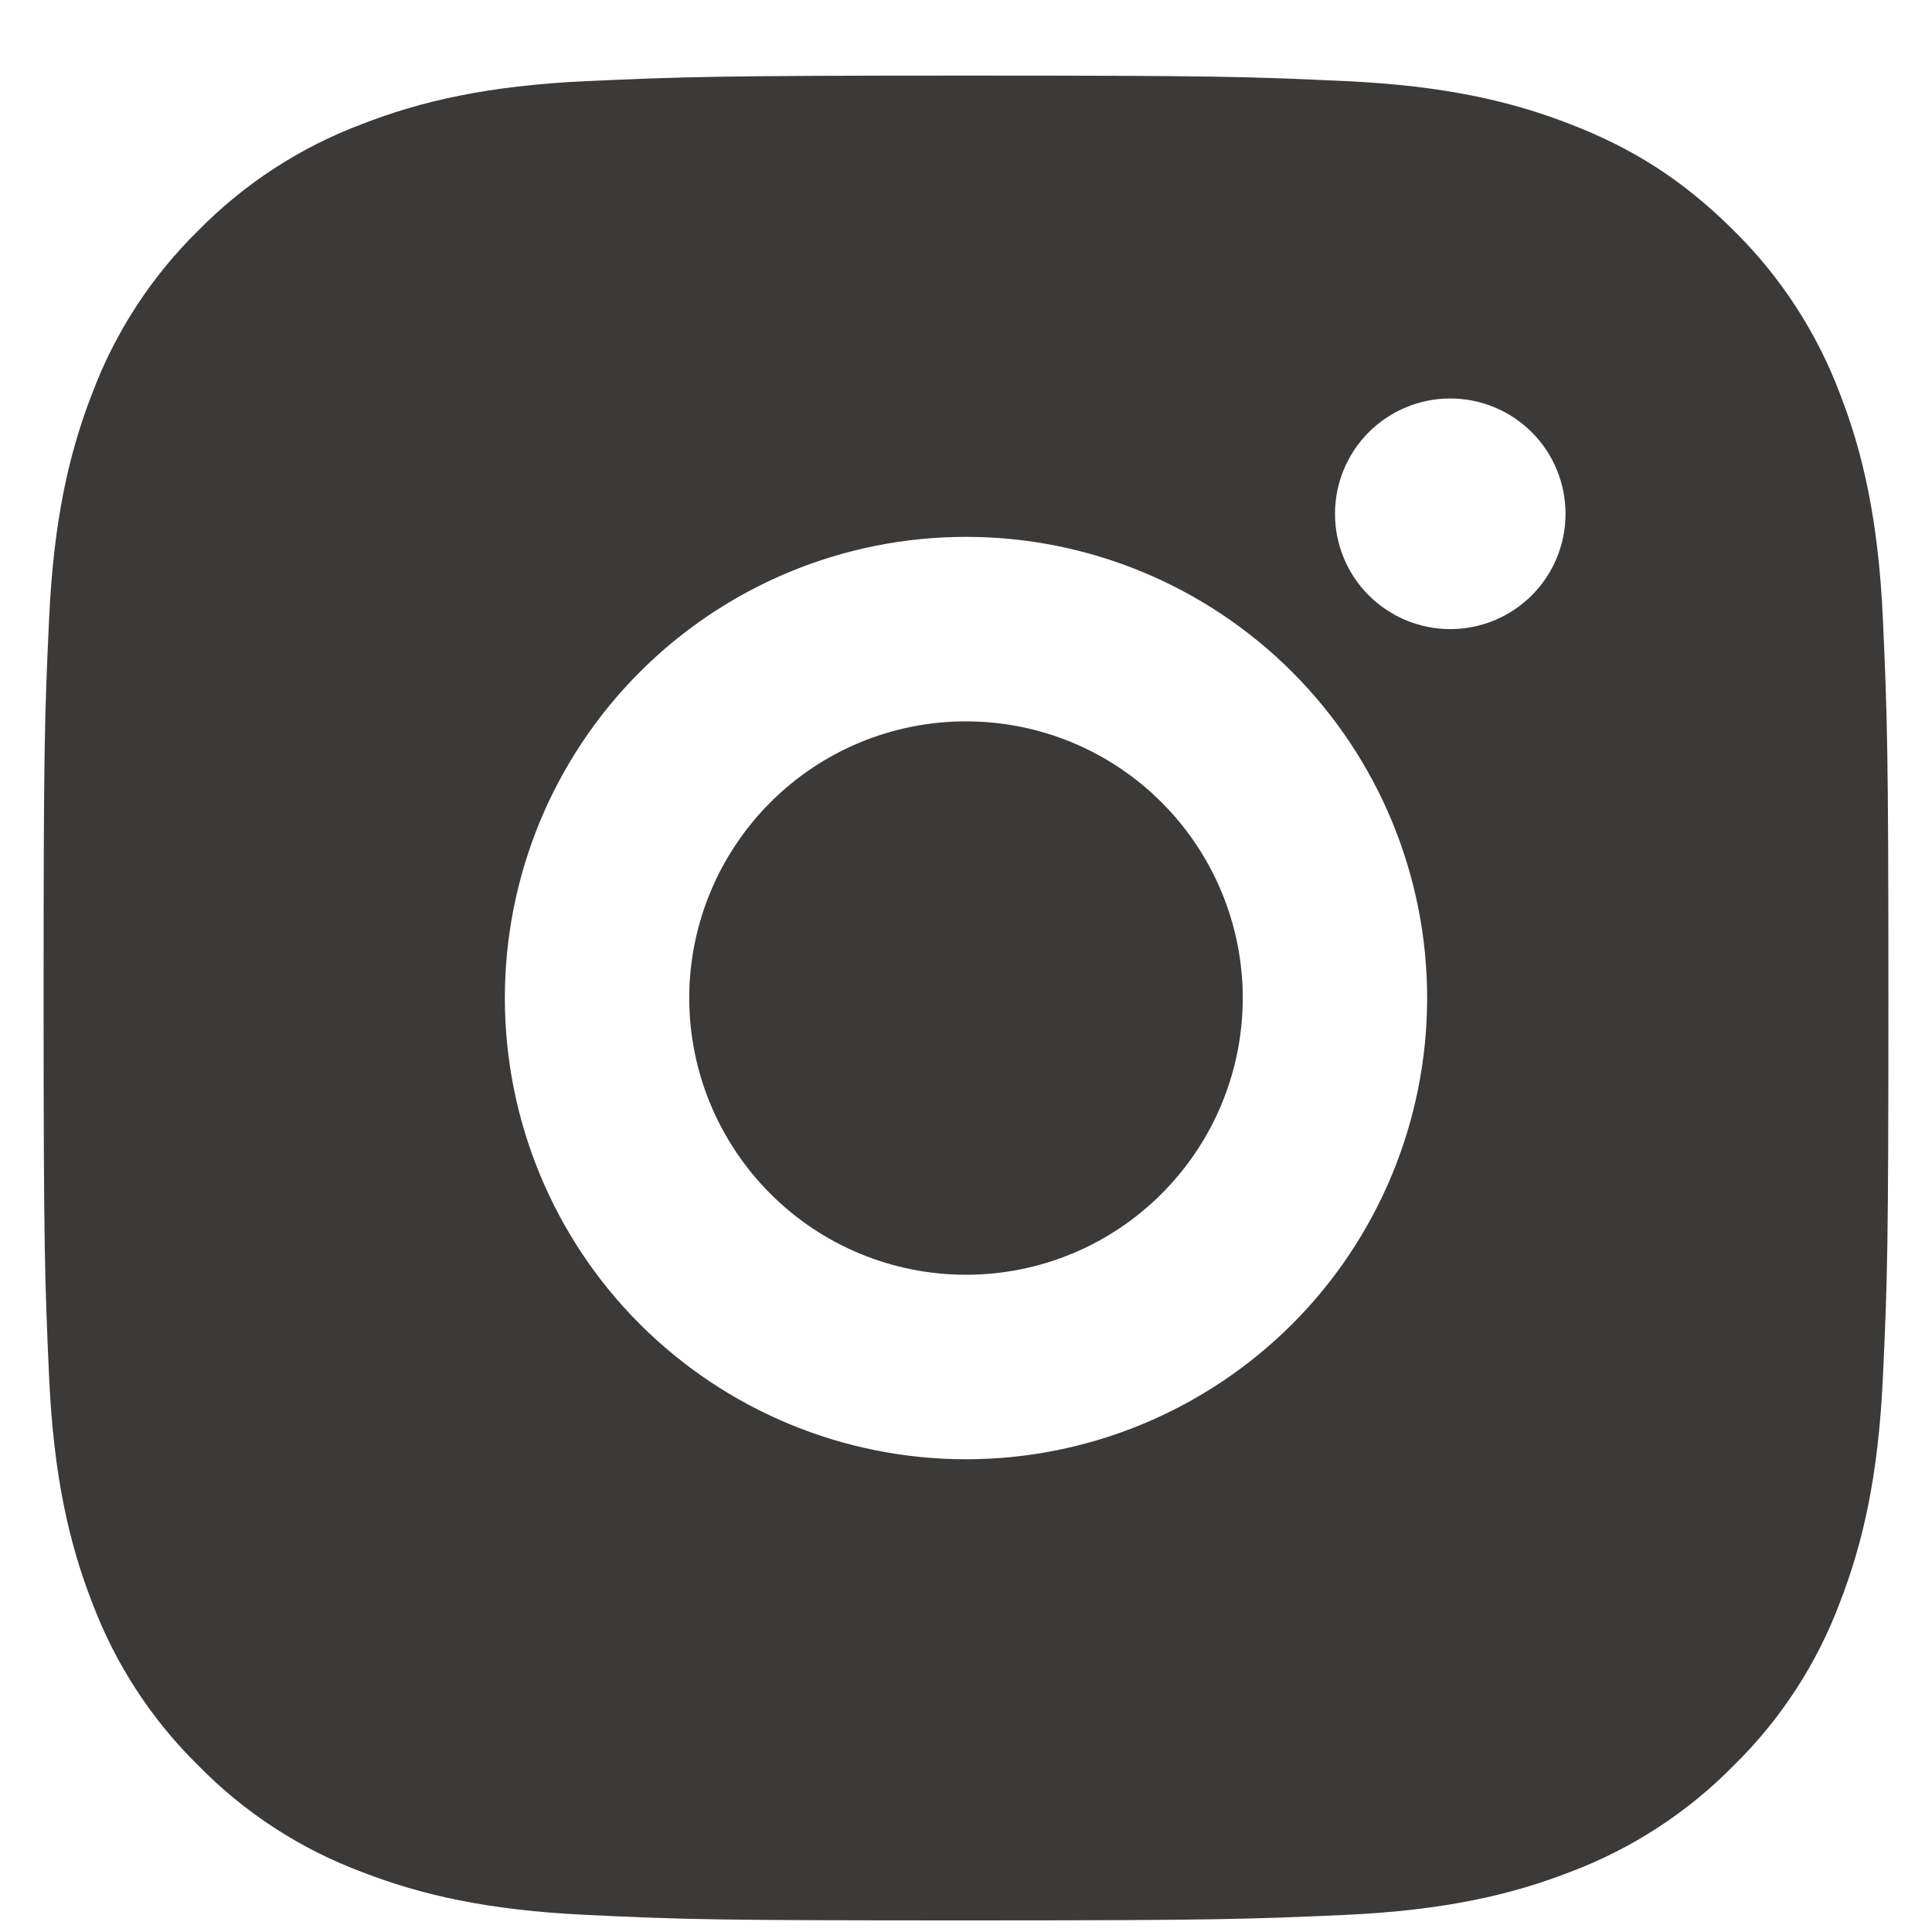
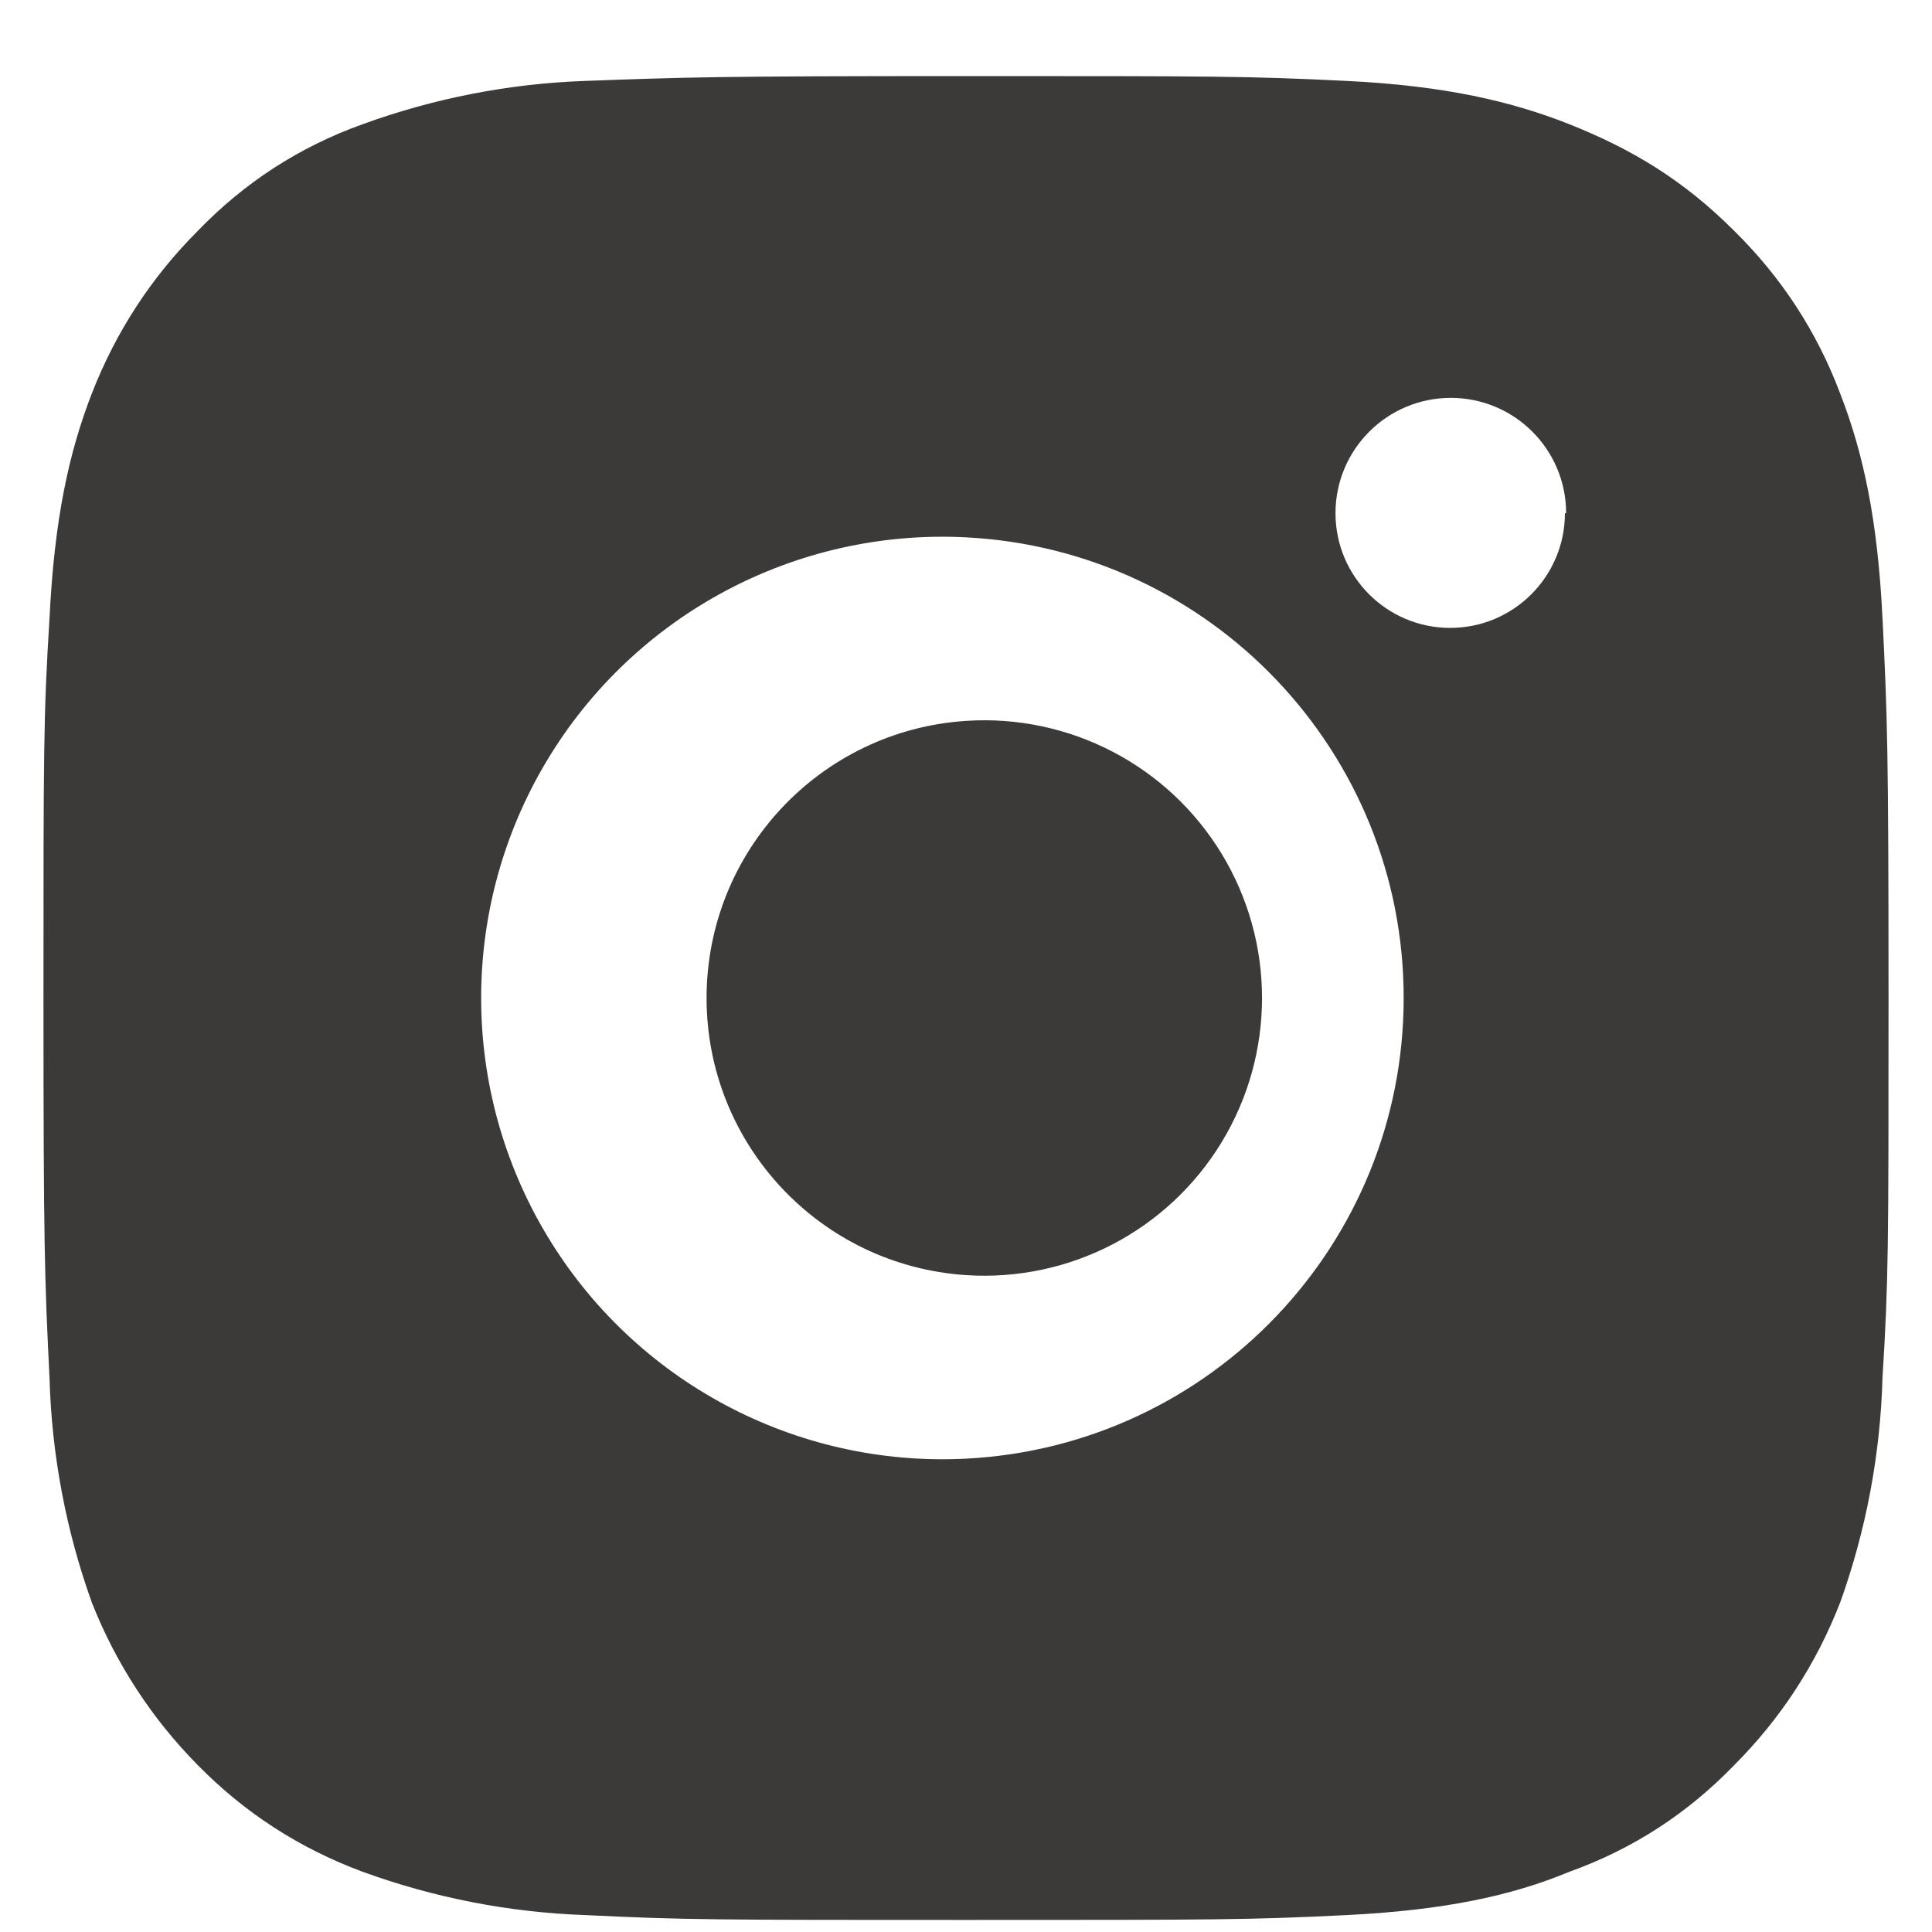
- <svg xmlns="http://www.w3.org/2000/svg" width="16" height="16" viewBox="0 0 16 16" fill="none">
-   <path d="M8 0.626C10.075 0.626 10.334 0.634 11.149 0.672C11.962 0.71 12.516 0.838 13.003 1.028C13.508 1.222 13.932 1.484 14.357 1.908C14.745 2.29 15.046 2.752 15.238 3.262C15.427 3.748 15.555 4.303 15.593 5.117C15.629 5.931 15.639 6.19 15.639 8.265C15.639 10.341 15.631 10.6 15.593 11.414C15.555 12.228 15.427 12.781 15.238 13.269C15.047 13.779 14.746 14.241 14.357 14.622C13.975 15.011 13.513 15.311 13.003 15.503C12.517 15.692 11.962 15.82 11.149 15.858C10.334 15.894 10.075 15.904 8 15.904C5.924 15.904 5.666 15.897 4.851 15.858C4.038 15.82 3.484 15.692 2.997 15.503C2.486 15.312 2.024 15.011 1.643 14.622C1.254 14.241 0.954 13.779 0.762 13.269C0.573 12.782 0.445 12.228 0.407 11.414C0.371 10.6 0.361 10.341 0.361 8.265C0.361 6.19 0.369 5.931 0.407 5.117C0.445 4.302 0.573 3.749 0.762 3.262C0.953 2.752 1.254 2.29 1.643 1.908C2.025 1.52 2.487 1.219 2.997 1.028C3.484 0.838 4.037 0.71 4.851 0.672C5.666 0.636 5.924 0.626 8 0.626ZM8 4.446C6.987 4.446 6.016 4.848 5.299 5.565C4.583 6.281 4.181 7.252 4.181 8.265C4.181 9.278 4.583 10.25 5.299 10.966C6.016 11.682 6.987 12.085 8 12.085C9.013 12.085 9.984 11.682 10.701 10.966C11.417 10.25 11.819 9.278 11.819 8.265C11.819 7.252 11.417 6.281 10.701 5.565C9.984 4.848 9.013 4.446 8 4.446ZM12.965 4.255C12.965 4.002 12.865 3.759 12.686 3.58C12.507 3.401 12.264 3.3 12.01 3.3C11.757 3.3 11.514 3.401 11.335 3.58C11.156 3.759 11.056 4.002 11.056 4.255C11.056 4.508 11.156 4.751 11.335 4.93C11.514 5.109 11.757 5.21 12.01 5.21C12.264 5.21 12.507 5.109 12.686 4.93C12.865 4.751 12.965 4.508 12.965 4.255ZM8 5.974C8.608 5.974 9.191 6.215 9.62 6.645C10.05 7.075 10.292 7.658 10.292 8.265C10.292 8.873 10.05 9.456 9.62 9.886C9.191 10.316 8.608 10.557 8 10.557C7.392 10.557 6.809 10.316 6.38 9.886C5.95 9.456 5.708 8.873 5.708 8.265C5.708 7.658 5.95 7.075 6.38 6.645C6.809 6.215 7.392 5.974 8 5.974Z" fill="#3B3A39" />
+ <svg xmlns="http://www.w3.org/2000/svg" width="16" height="16" fill="none" viewBox="0 0 16 16">
+   <path fill="#3b3a39" d="M8 .63c2.08 0 2.33 0 3.15.04s1.37.17 1.85.36c.5.2.93.45 1.36.88q.59.58.88 1.35c.19.49.31 1.04.35 1.86.04.81.05 1.07.05 3.15 0 2.07 0 2.33-.05 3.14a6 6 0 0 1-.35 1.86q-.3.77-.88 1.35-.58.6-1.36.88c-.48.2-1.04.32-1.85.36s-1.07.04-3.15.04-2.33 0-3.15-.04A6 6 0 0 1 3 15.5q-.78-.29-1.36-.88a4 4 0 0 1-.88-1.35 6 6 0 0 1-.35-1.86C.37 10.6.36 10.34.36 8.27s0-2.34.05-3.15c.04-.82.16-1.37.35-1.86q.3-.77.88-1.35.58-.6 1.36-.88A6 6 0 0 1 4.85.67C5.67.64 5.92.63 8 .63m0 3.82a3.82 3.82 0 1 0 0 7.63 3.82 3.82 0 0 0 0-7.63m4.97-.2a.95.95 0 1 0-1.91 0 .95.95 0 0 0 1.9 0M8 5.97a2.3 2.3 0 1 1 0 4.59 2.3 2.3 0 0 1 0-4.59" />
</svg>
